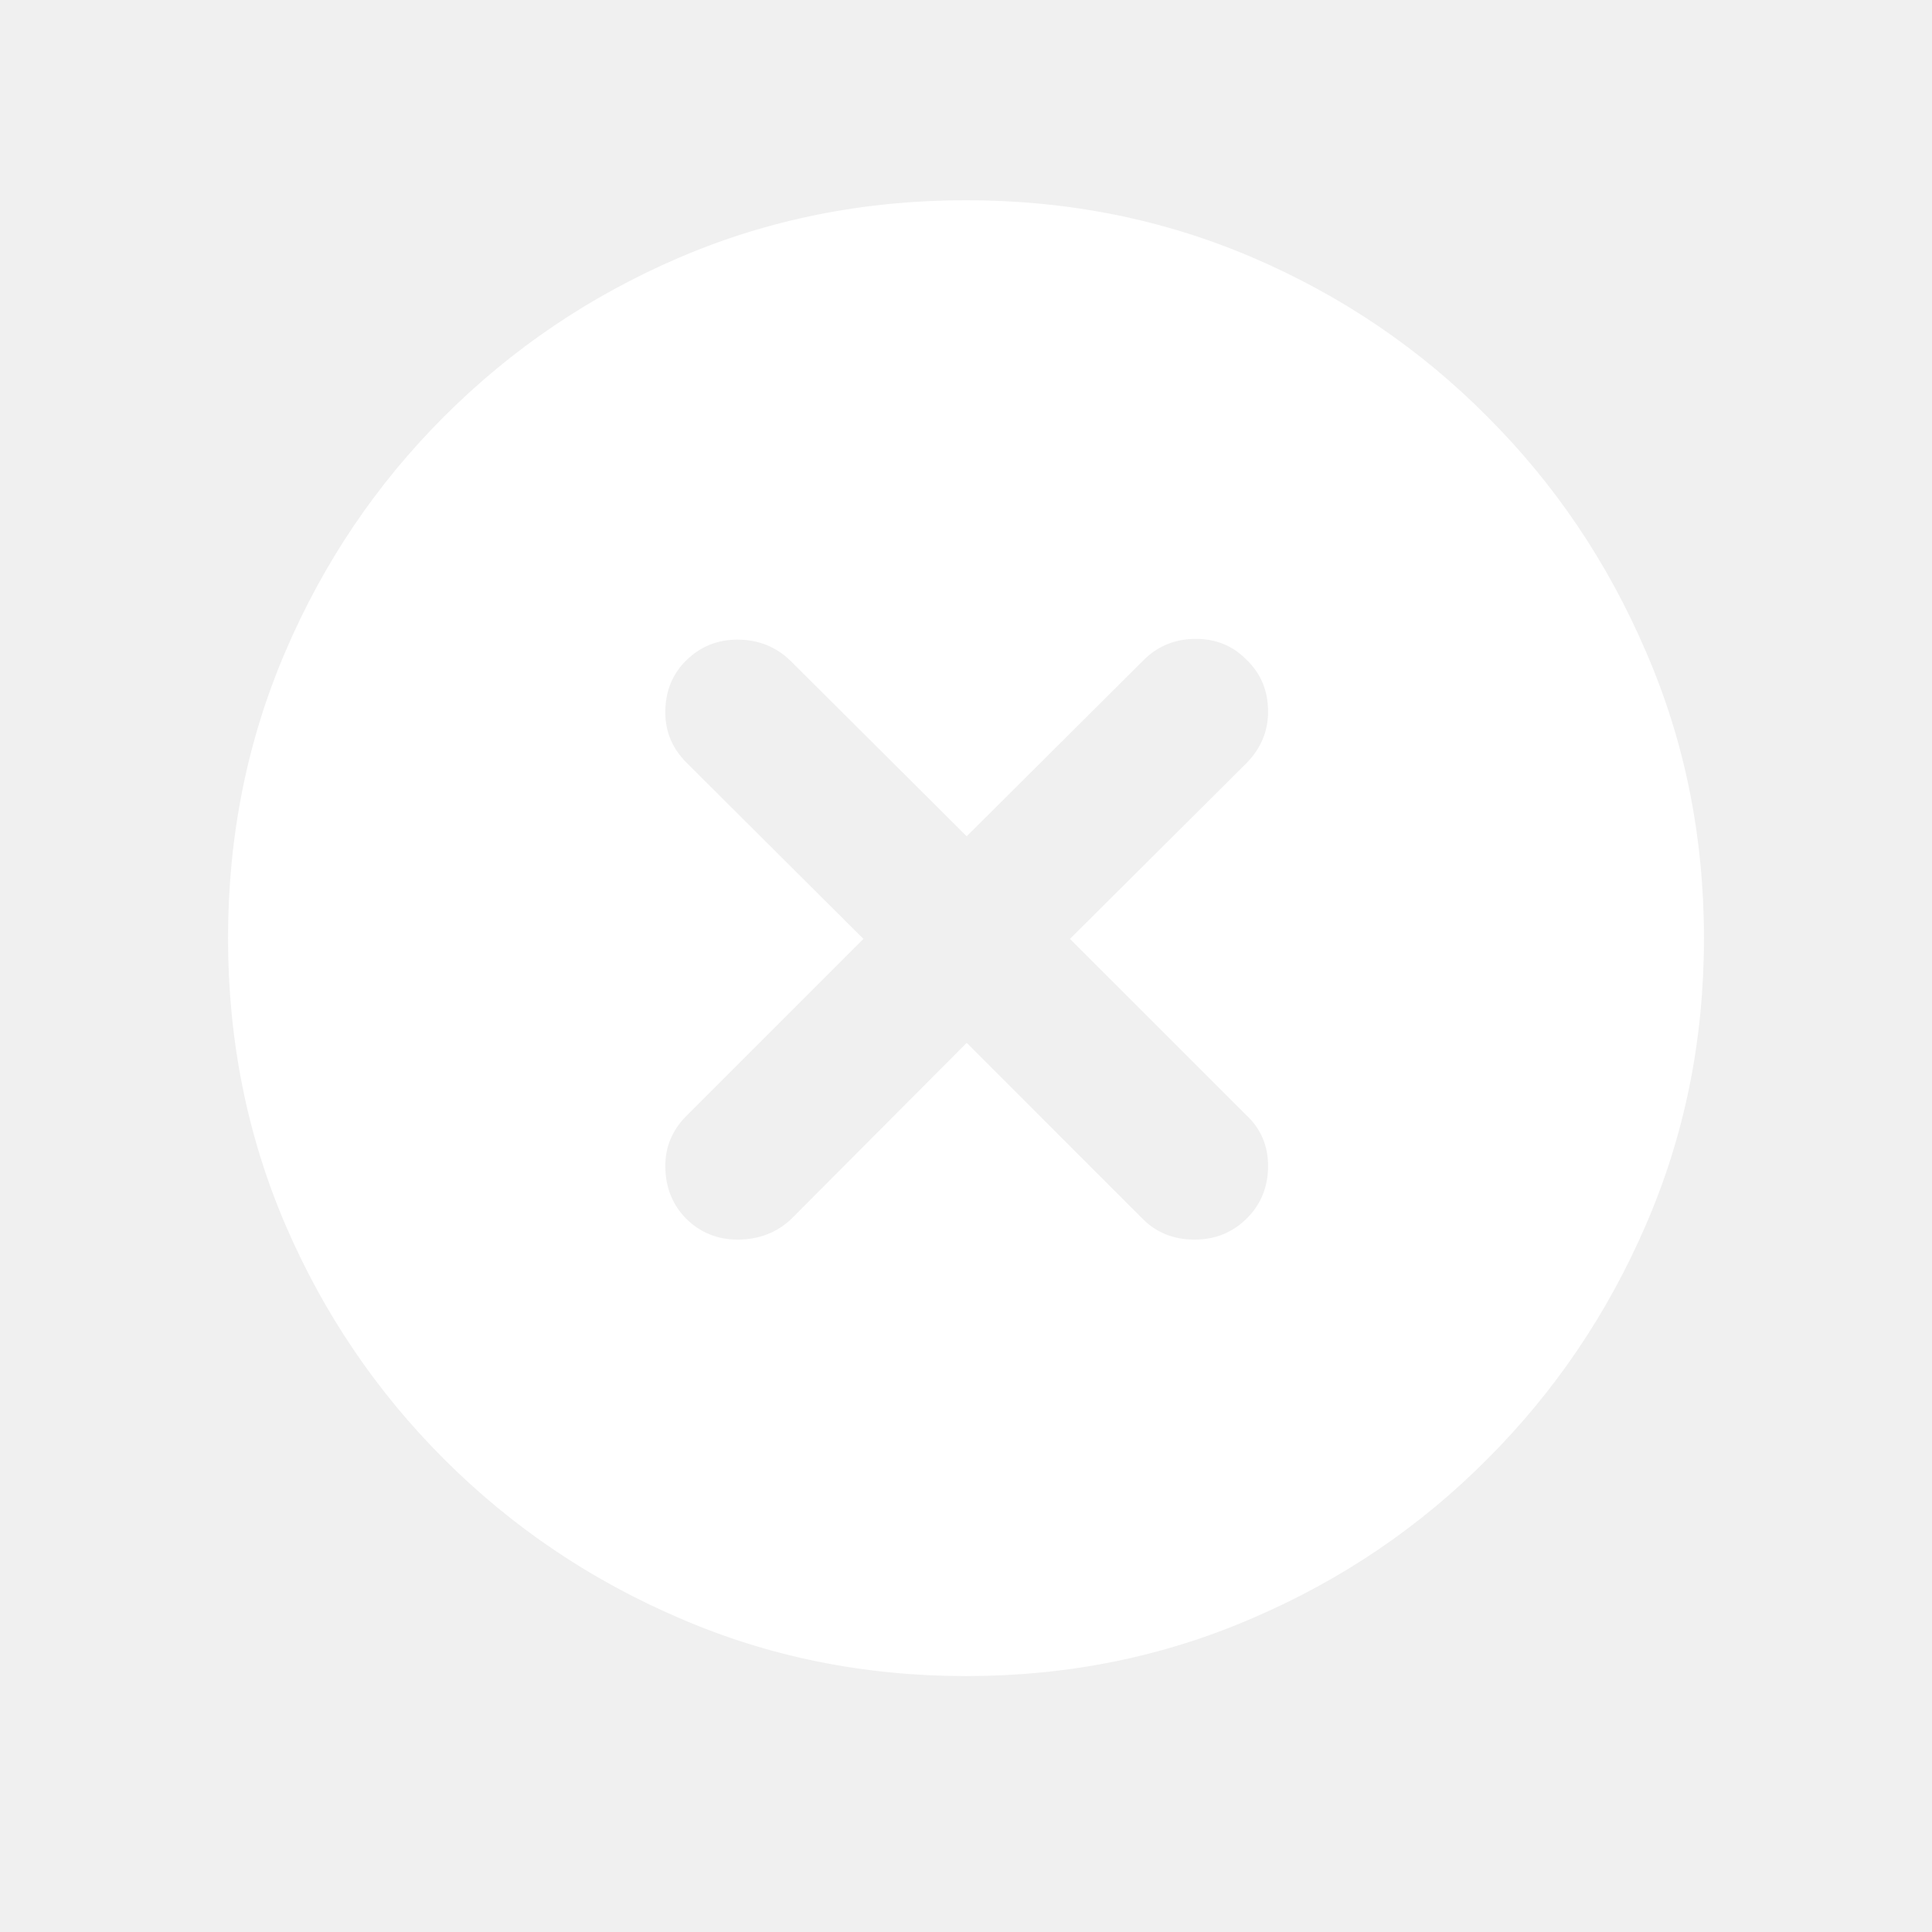
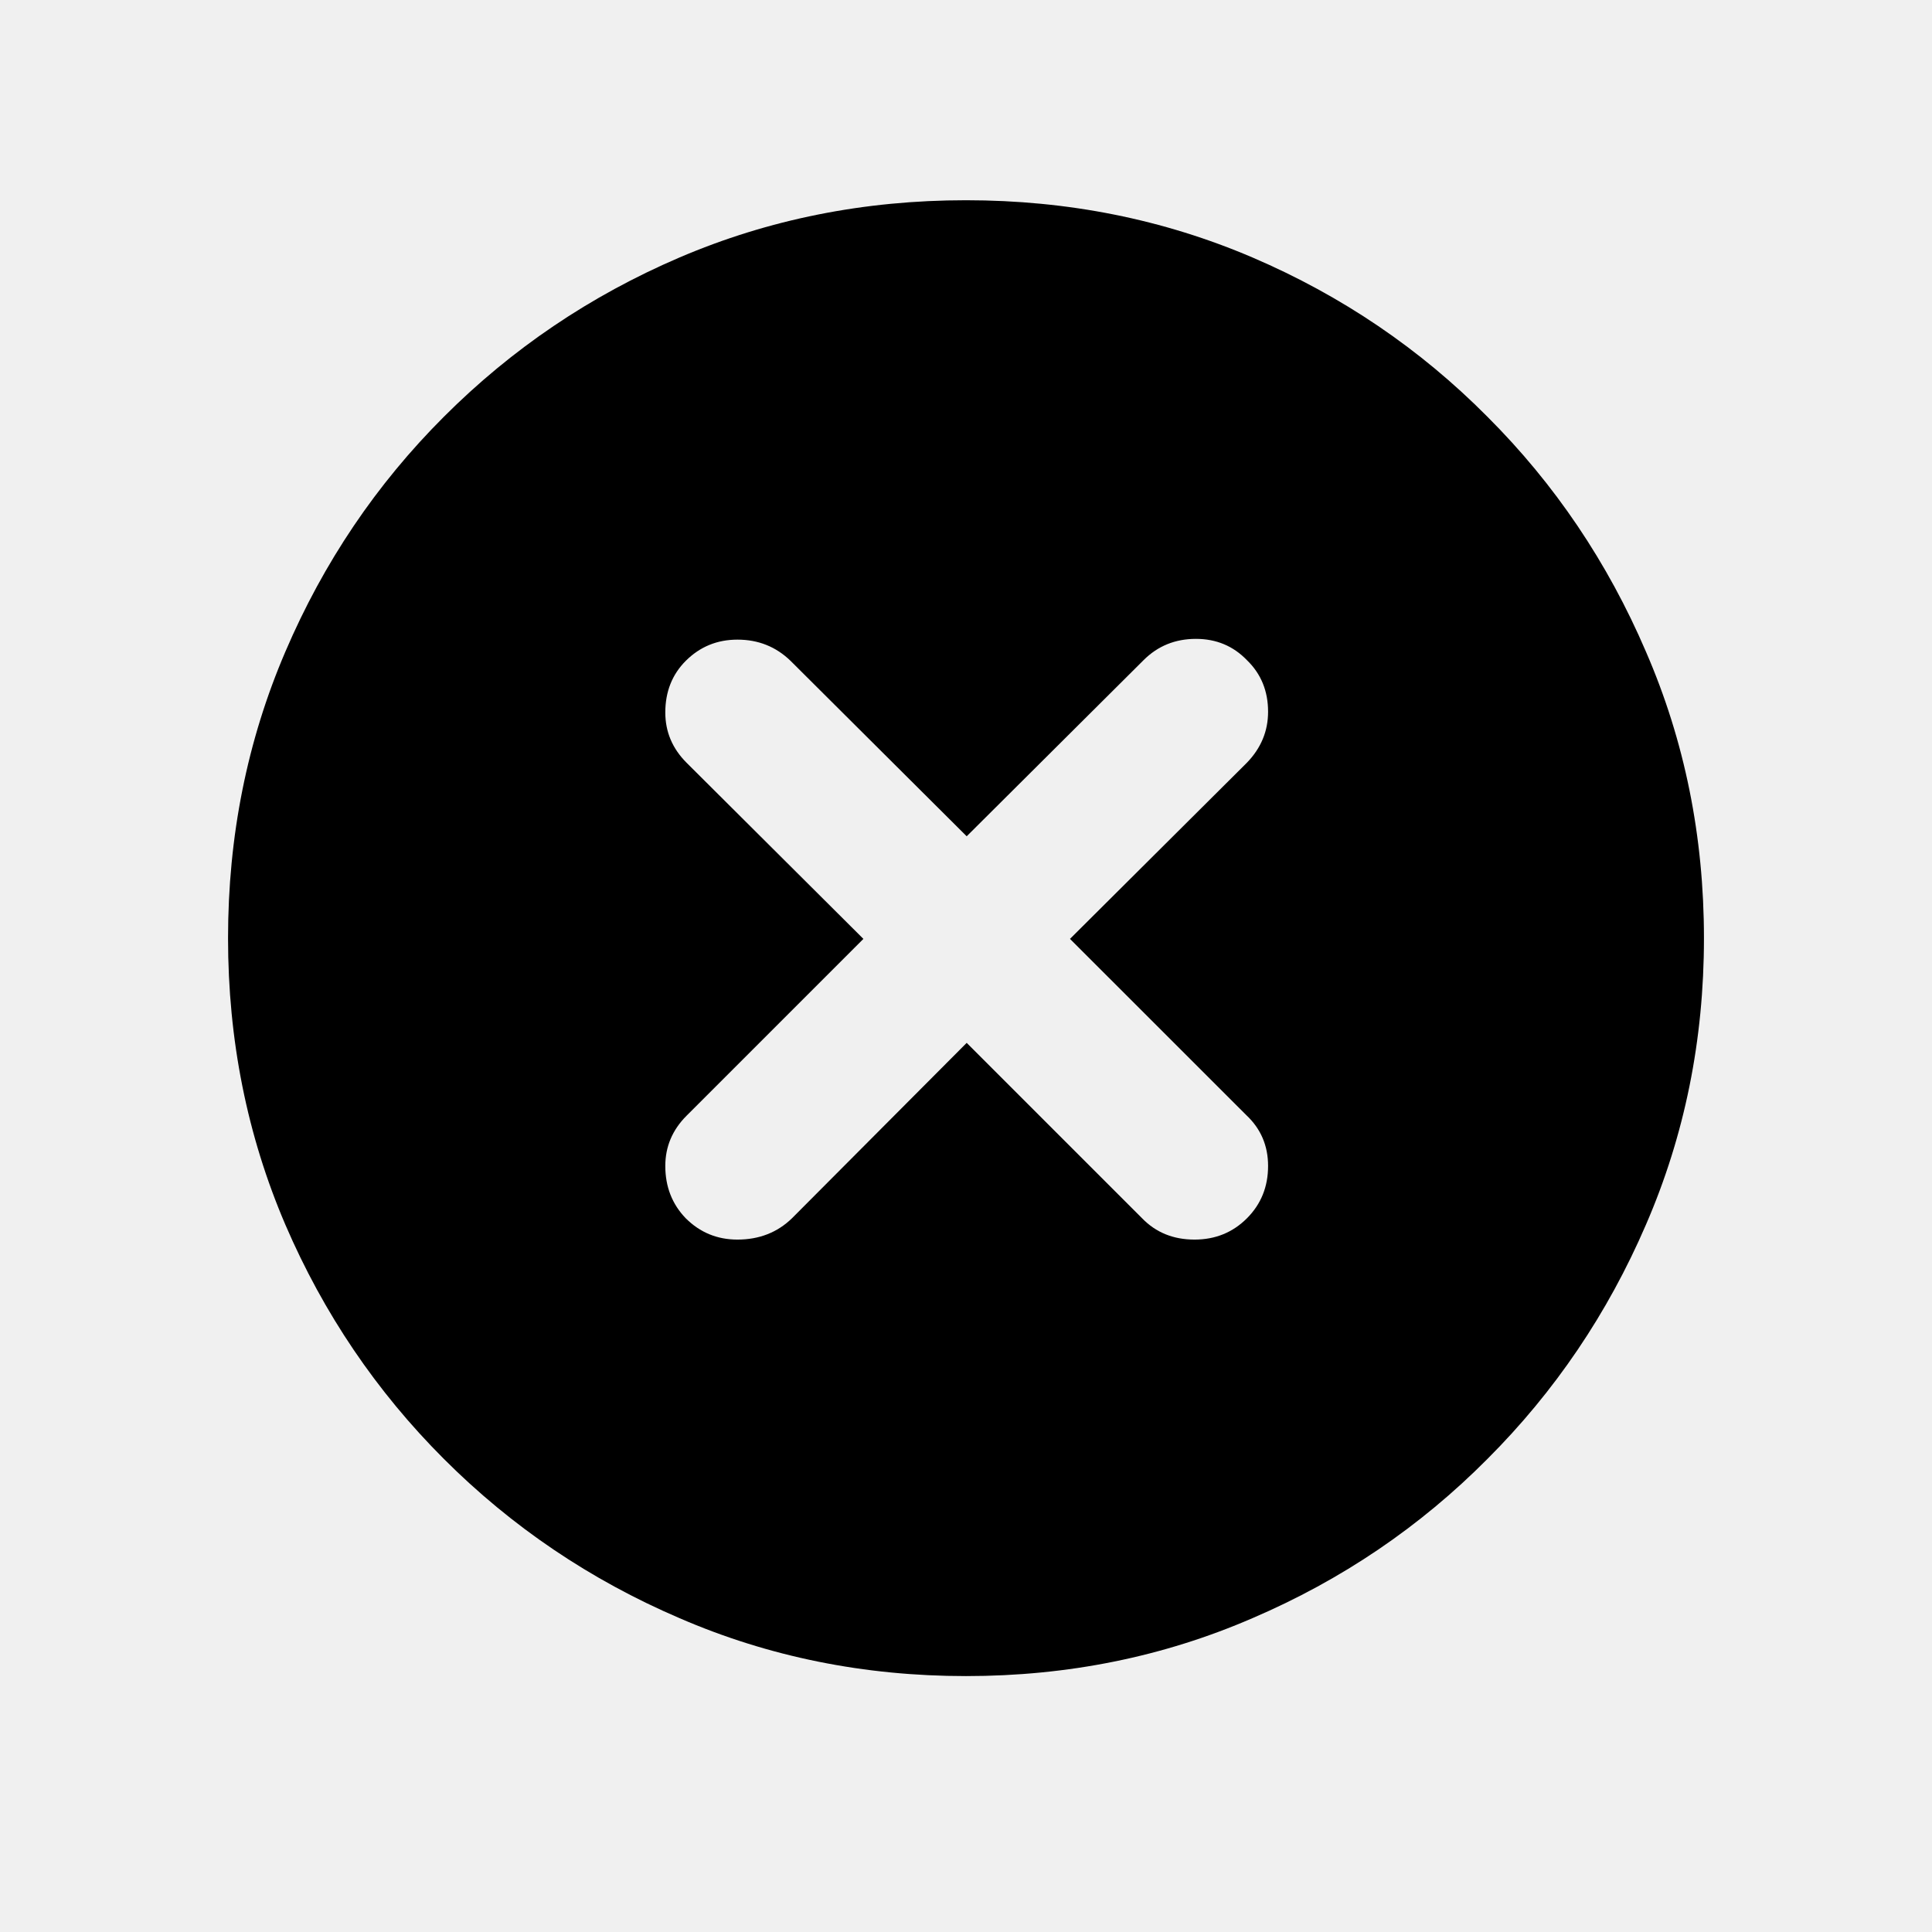
<svg xmlns="http://www.w3.org/2000/svg" width="28" height="28" viewBox="0 0 28 28" fill="none">
-   <path d="M14 24.291C12.523 24.291 11.139 24.011 9.847 23.451C8.555 22.897 7.417 22.128 6.433 21.144C5.455 20.166 4.689 19.035 4.136 17.75C3.582 16.457 3.305 15.073 3.305 13.597C3.305 12.12 3.582 10.736 4.136 9.444C4.689 8.152 5.455 7.017 6.433 6.04C7.417 5.055 8.555 4.286 9.847 3.732C11.139 3.179 12.523 2.902 14 2.902C15.477 2.902 16.861 3.179 18.153 3.732C19.445 4.286 20.58 5.055 21.557 6.04C22.535 7.017 23.3 8.152 23.854 9.444C24.415 10.736 24.695 12.12 24.695 13.597C24.695 15.073 24.415 16.457 23.854 17.75C23.3 19.035 22.535 20.166 21.557 21.144C20.58 22.128 19.445 22.897 18.153 23.451C16.861 24.011 15.477 24.291 14 24.291ZM10.688 17.965C11.002 17.965 11.266 17.862 11.477 17.657L14.01 15.114L16.553 17.657C16.752 17.862 17.004 17.965 17.312 17.965C17.613 17.965 17.866 17.862 18.071 17.657C18.276 17.452 18.378 17.199 18.378 16.898C18.378 16.605 18.273 16.358 18.061 16.16L15.507 13.607L18.071 11.054C18.276 10.842 18.378 10.596 18.378 10.315C18.378 10.015 18.276 9.765 18.071 9.567C17.873 9.362 17.627 9.259 17.332 9.259C17.032 9.259 16.779 9.362 16.574 9.567L14.01 12.12L11.457 9.577C11.245 9.372 10.989 9.27 10.688 9.27C10.394 9.27 10.145 9.372 9.939 9.577C9.741 9.775 9.642 10.025 9.642 10.326C9.642 10.606 9.745 10.849 9.95 11.054L12.513 13.607L9.95 16.17C9.745 16.375 9.642 16.618 9.642 16.898C9.642 17.199 9.741 17.452 9.939 17.657C10.145 17.862 10.394 17.965 10.688 17.965Z" fill="white" />
+   <path d="M14 24.291C12.523 24.291 11.139 24.011 9.847 23.451C8.555 22.897 7.417 22.128 6.433 21.144C5.455 20.166 4.689 19.035 4.136 17.75C3.582 16.457 3.305 15.073 3.305 13.597C3.305 12.12 3.582 10.736 4.136 9.444C4.689 8.152 5.455 7.017 6.433 6.04C7.417 5.055 8.555 4.286 9.847 3.732C11.139 3.179 12.523 2.902 14 2.902C15.477 2.902 16.861 3.179 18.153 3.732C19.445 4.286 20.58 5.055 21.557 6.04C22.535 7.017 23.3 8.152 23.854 9.444C24.415 10.736 24.695 12.12 24.695 13.597C24.695 15.073 24.415 16.457 23.854 17.75C23.3 19.035 22.535 20.166 21.557 21.144C20.58 22.128 19.445 22.897 18.153 23.451C16.861 24.011 15.477 24.291 14 24.291ZM10.688 17.965C11.002 17.965 11.266 17.862 11.477 17.657L14.01 15.114L16.553 17.657C16.752 17.862 17.004 17.965 17.312 17.965C17.613 17.965 17.866 17.862 18.071 17.657C18.276 17.452 18.378 17.199 18.378 16.898C18.378 16.605 18.273 16.358 18.061 16.16L15.507 13.607L18.071 11.054C18.276 10.842 18.378 10.596 18.378 10.315C18.378 10.015 18.276 9.765 18.071 9.567C17.873 9.362 17.627 9.259 17.332 9.259C17.032 9.259 16.779 9.362 16.574 9.567L14.01 12.12L11.457 9.577C11.245 9.372 10.989 9.27 10.688 9.27C10.394 9.27 10.145 9.372 9.939 9.577C9.741 9.775 9.642 10.025 9.642 10.326C9.642 10.606 9.745 10.849 9.95 11.054L12.513 13.607L9.95 16.17C9.745 16.375 9.642 16.618 9.642 16.898C9.642 17.199 9.741 17.452 9.939 17.657C10.145 17.862 10.394 17.965 10.688 17.965Z" fill="currentColor" />
</svg>
